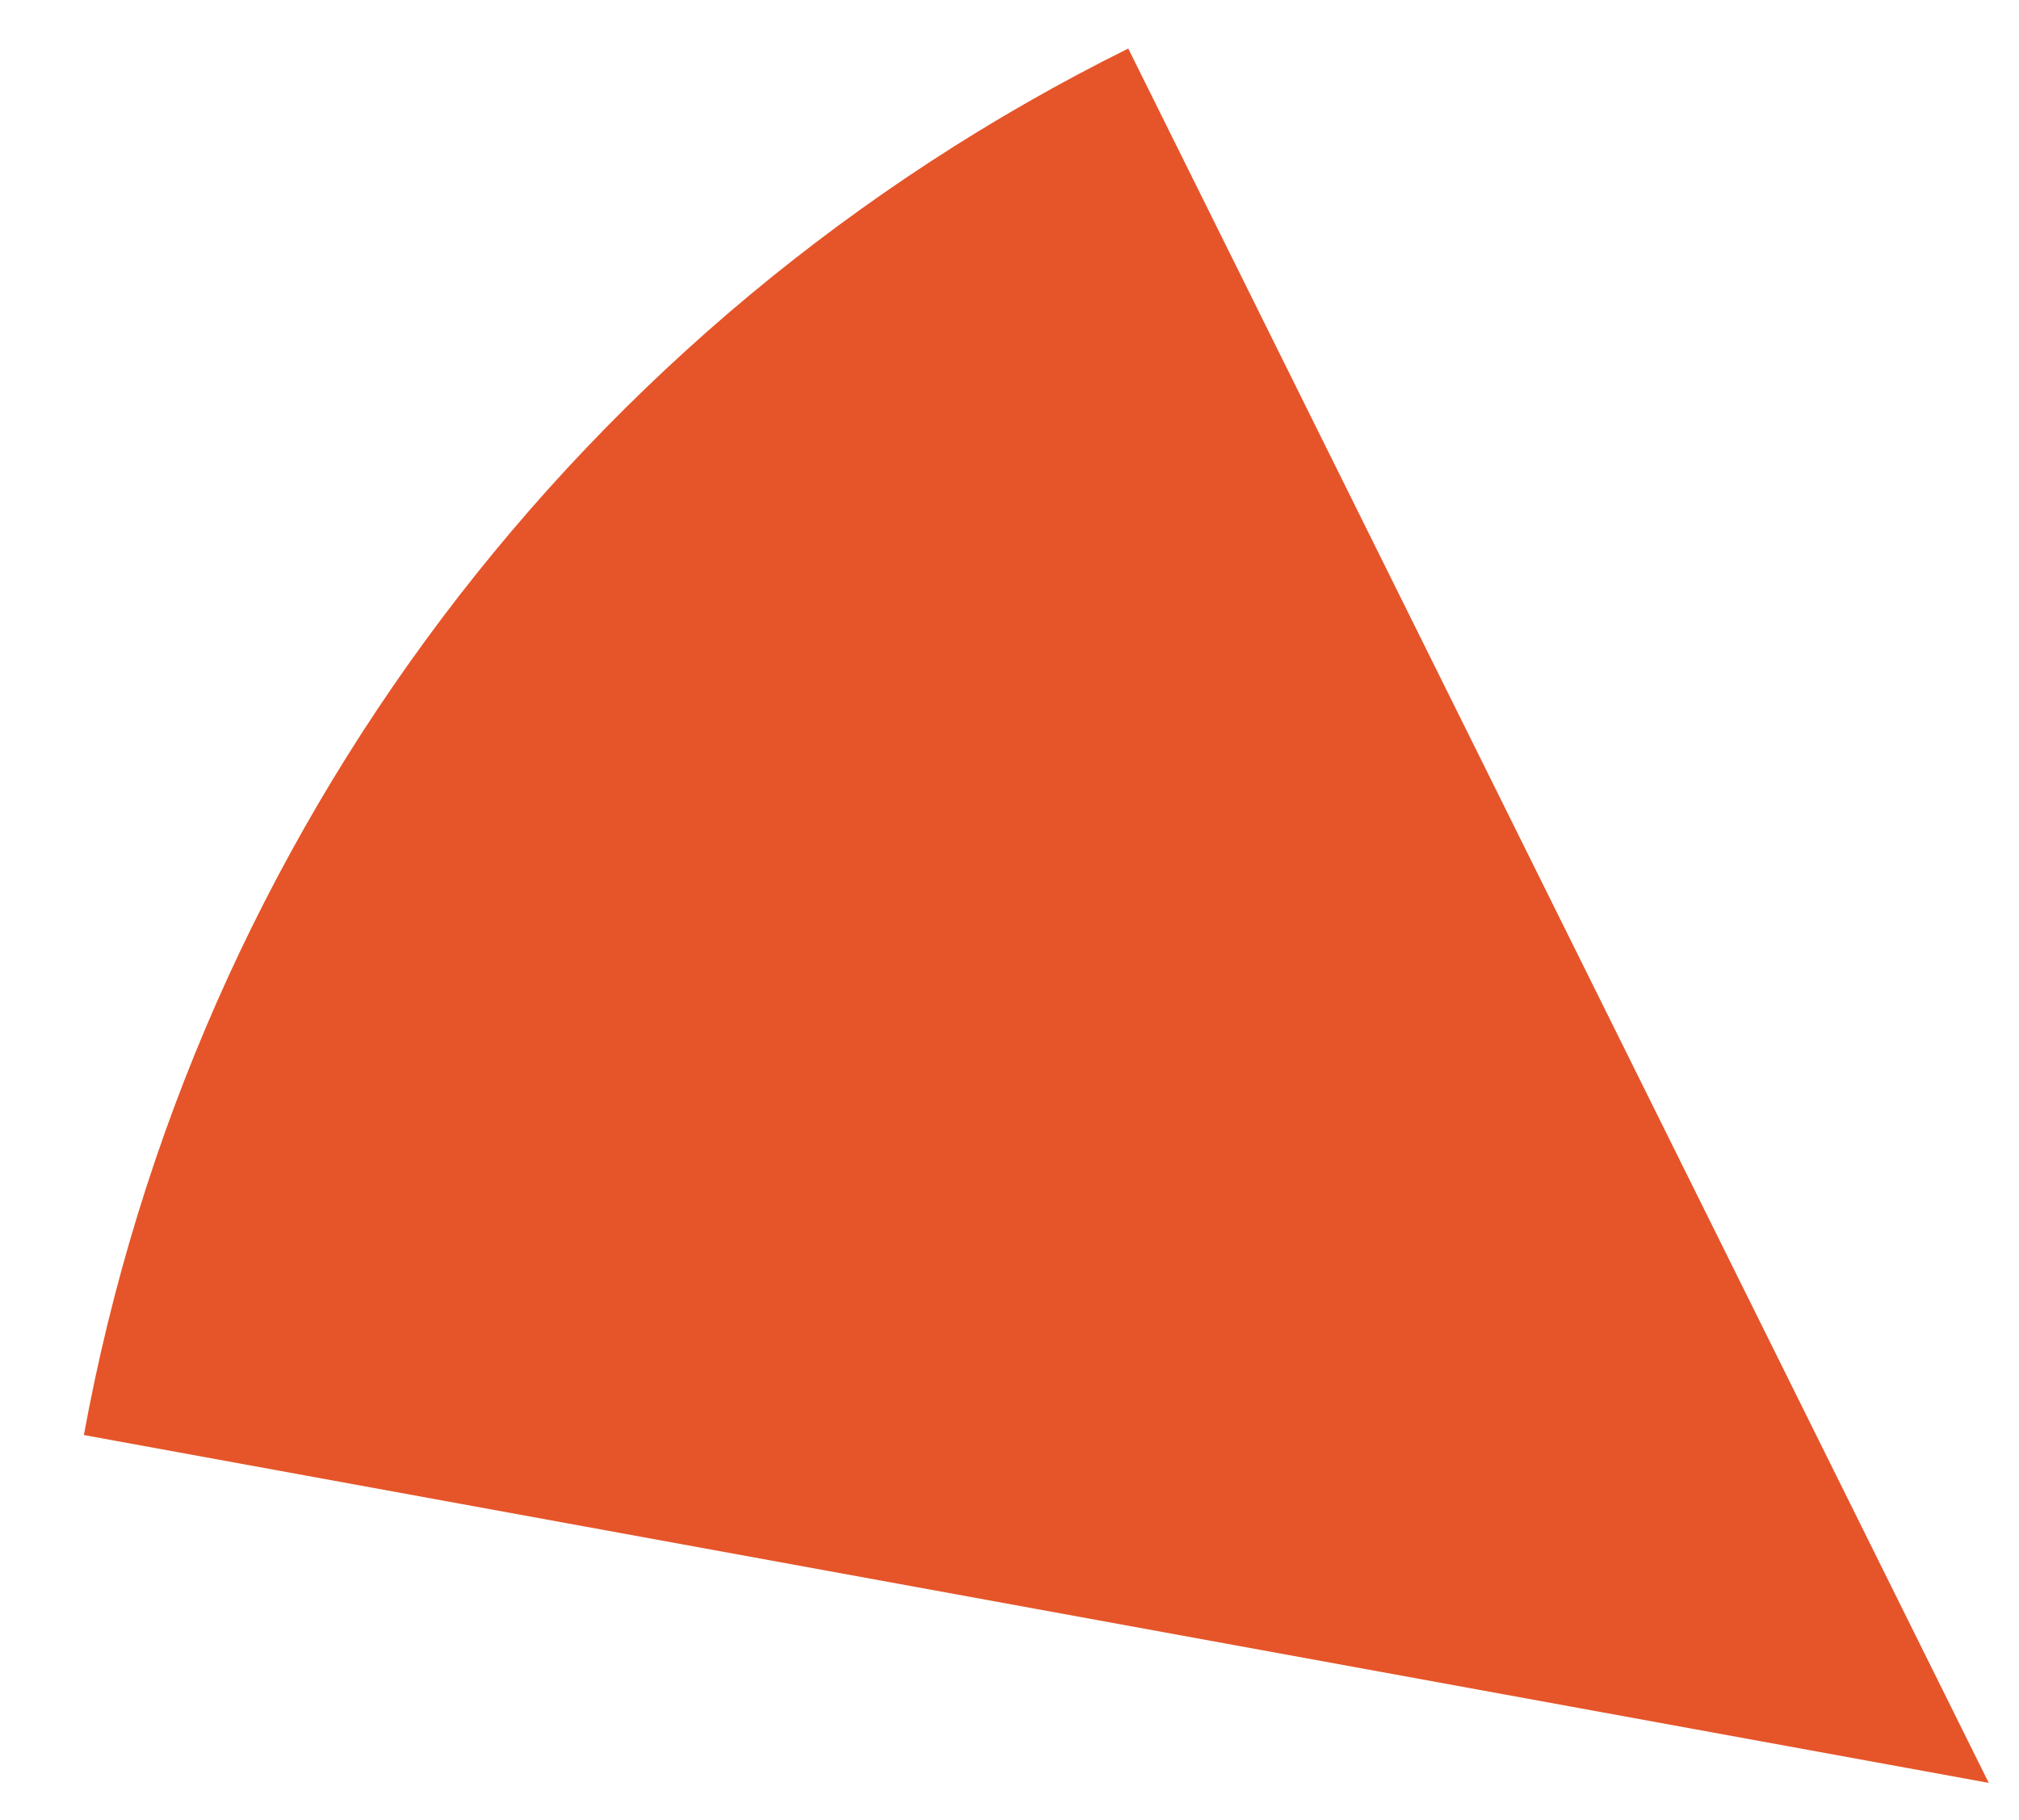
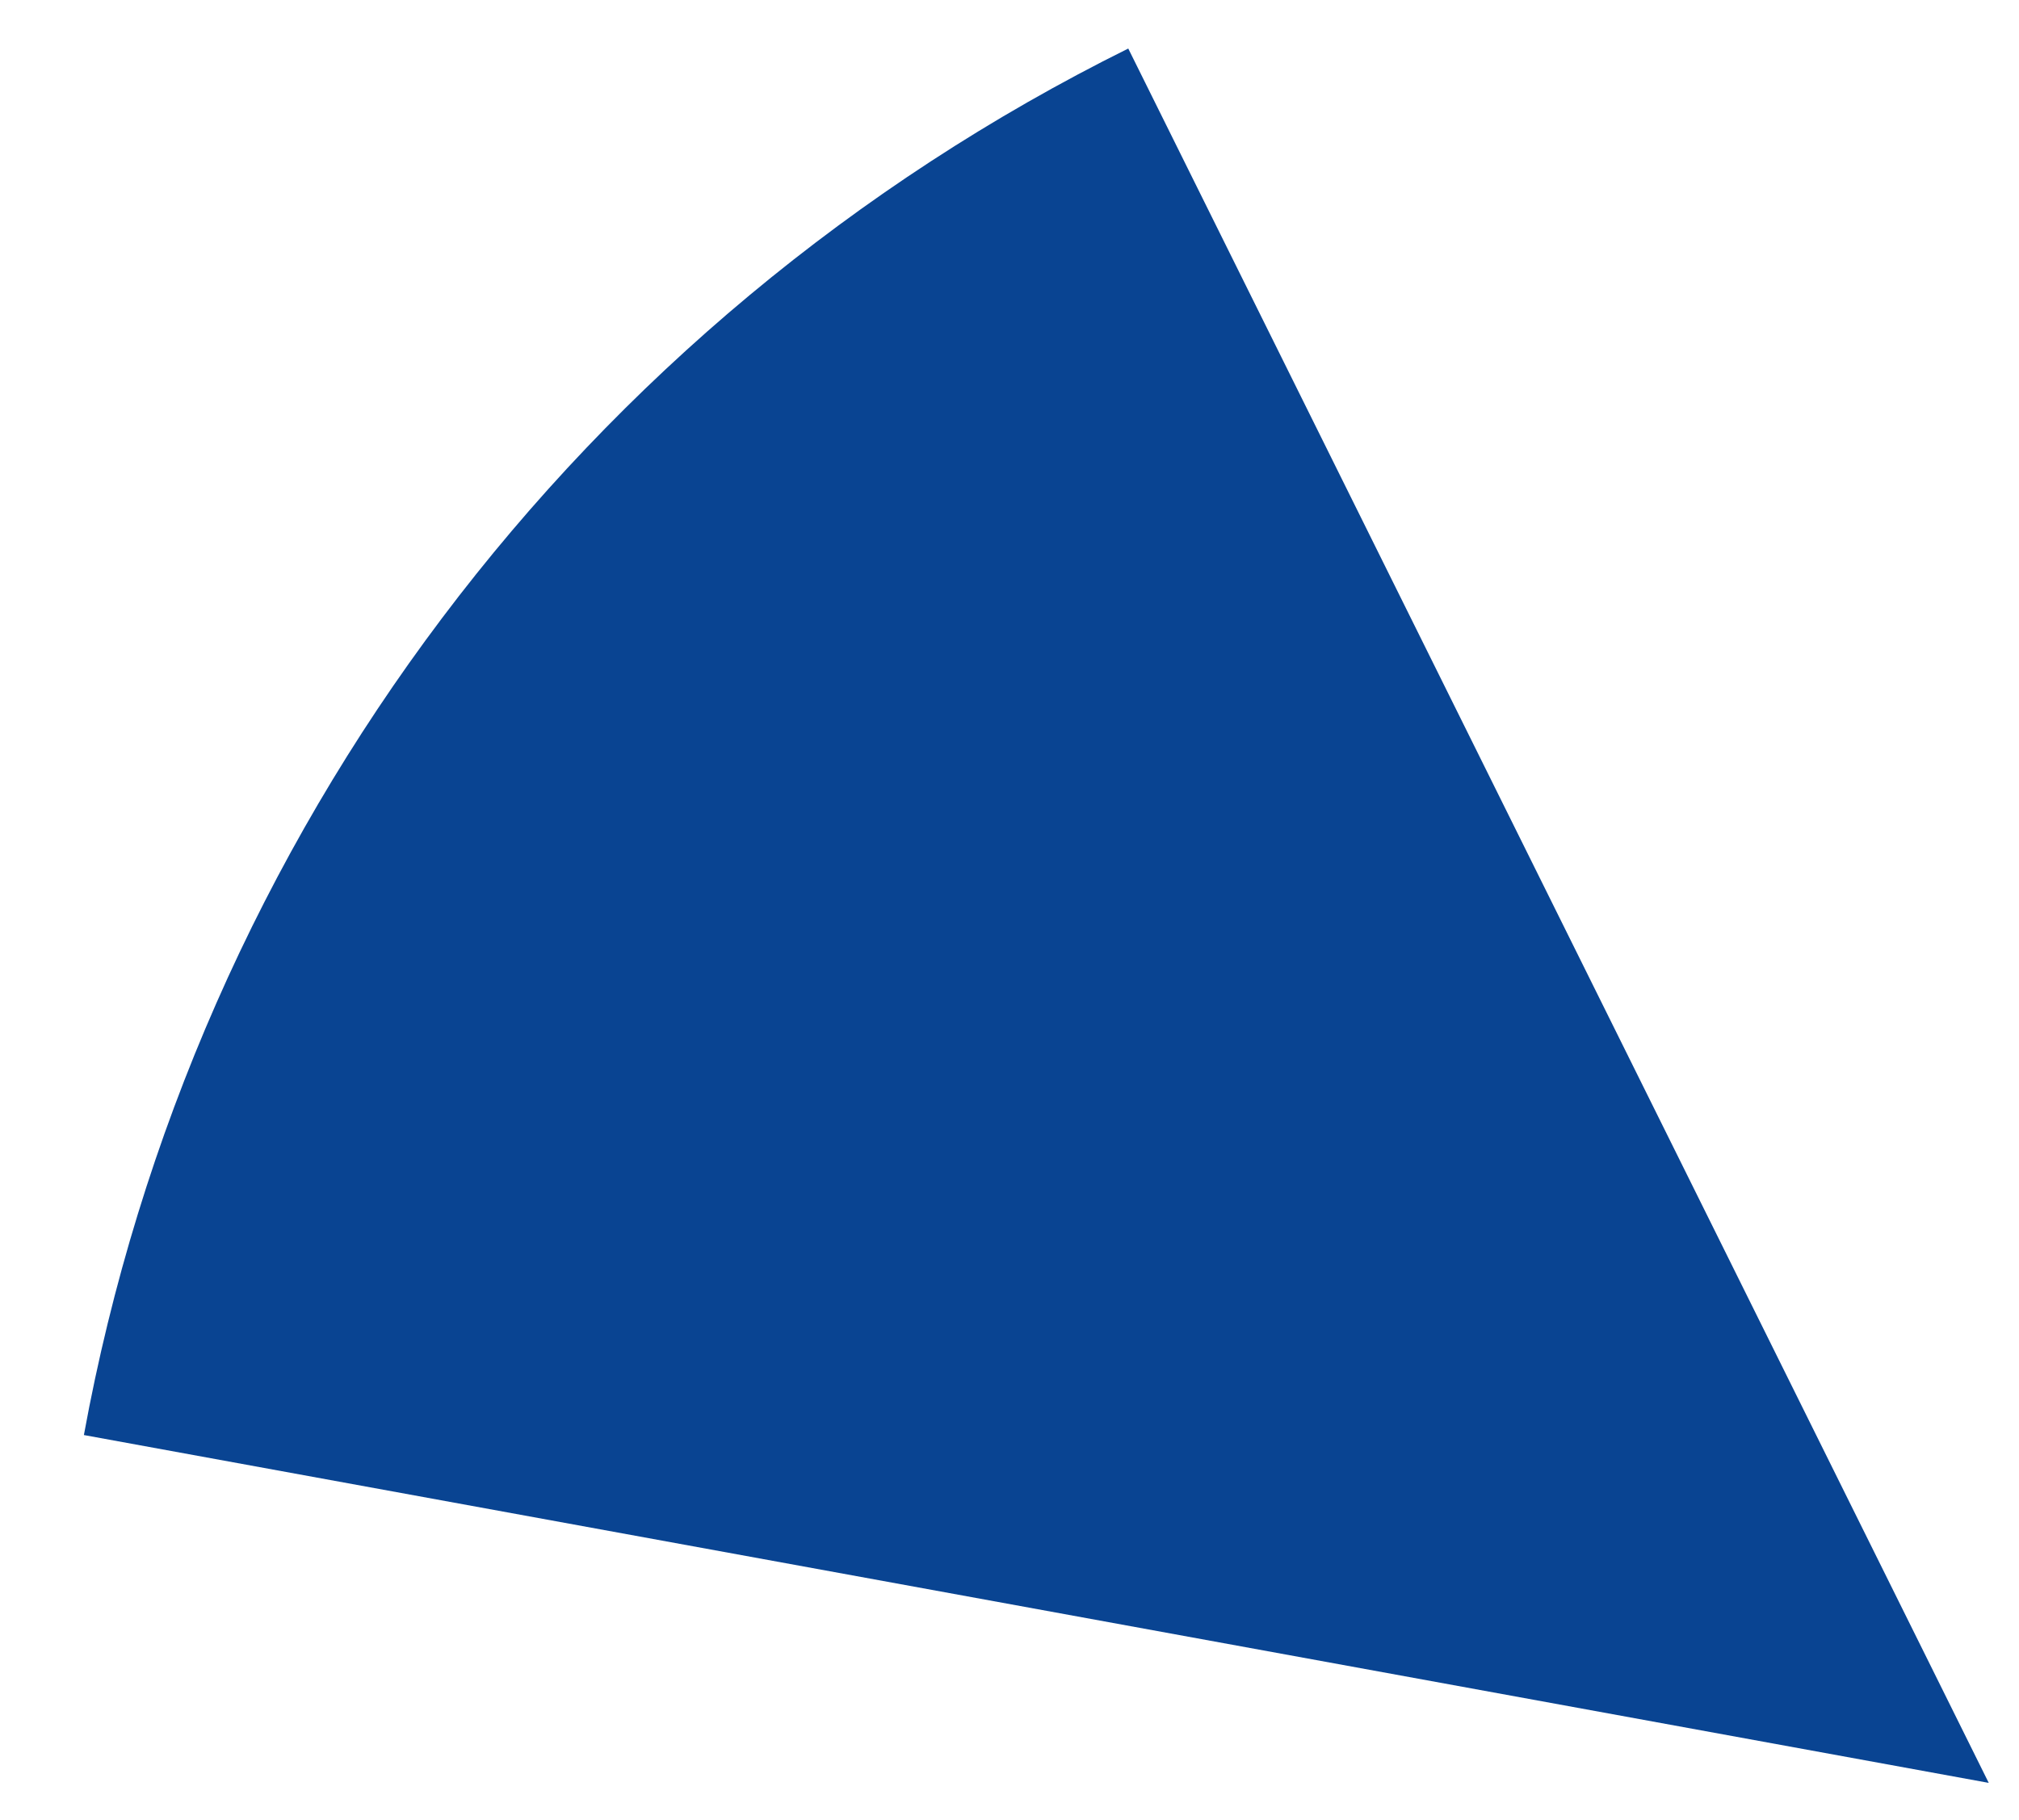
<svg xmlns="http://www.w3.org/2000/svg" version="1.1" viewBox="0.0 0.0 459.517 414.173" fill="none" stroke="none" stroke-linecap="square" stroke-miterlimit="10">
  <clipPath id="p.0">
    <path d="m0 0l459.517 0l0 414.173l-459.517 0l0 -414.173z" clip-rule="nonzero" />
  </clipPath>
  <g clip-path="url(#p.0)">
    <path fill="#000000" fill-opacity="0.0" d="m0 0l459.517 0l0 414.173l-459.517 0z" fill-rule="evenodd" />
-     <path fill="#e55529" d="m19.094 326.67l0 0c24.989 -136.82 113.098 -253.816 237.694 -315.622l195.843 394.803z" fill-rule="evenodd" />
+     <path fill="#094492" d="m19.094 326.67l0 0c24.989 -136.82 113.098 -253.816 237.694 -315.622l195.843 394.803z" fill-rule="evenodd" />
  </g>
</svg>
